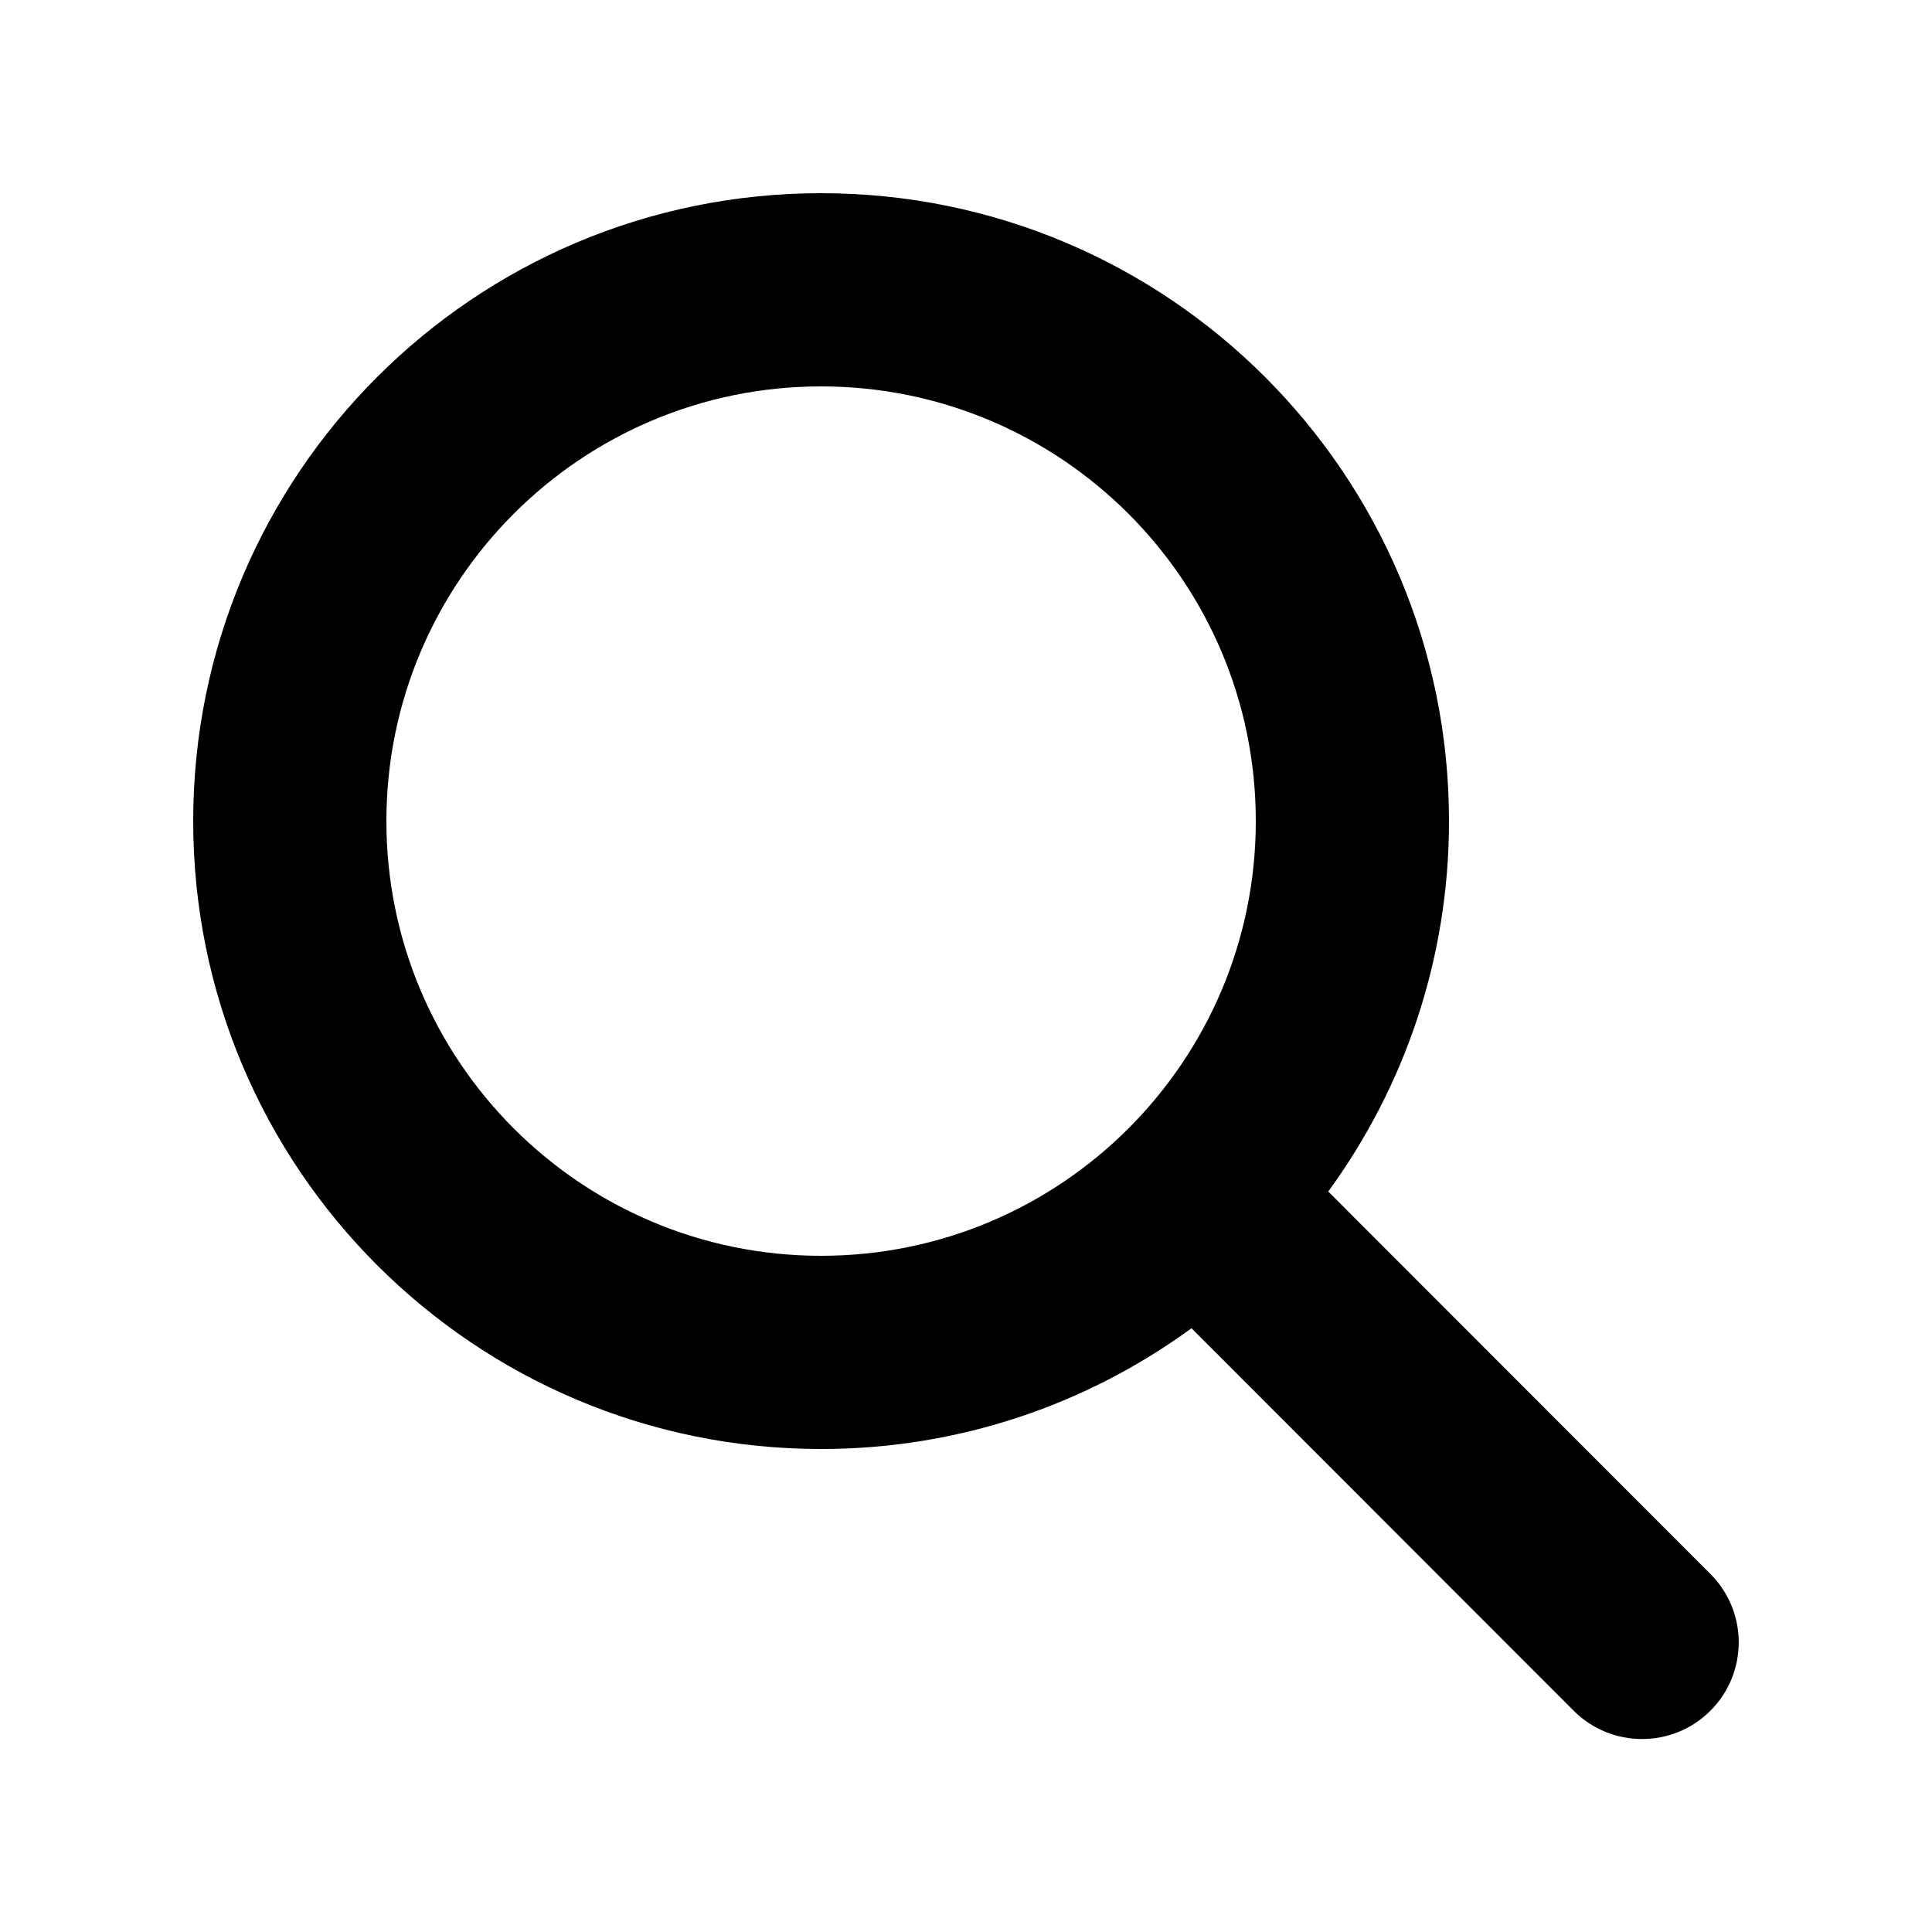
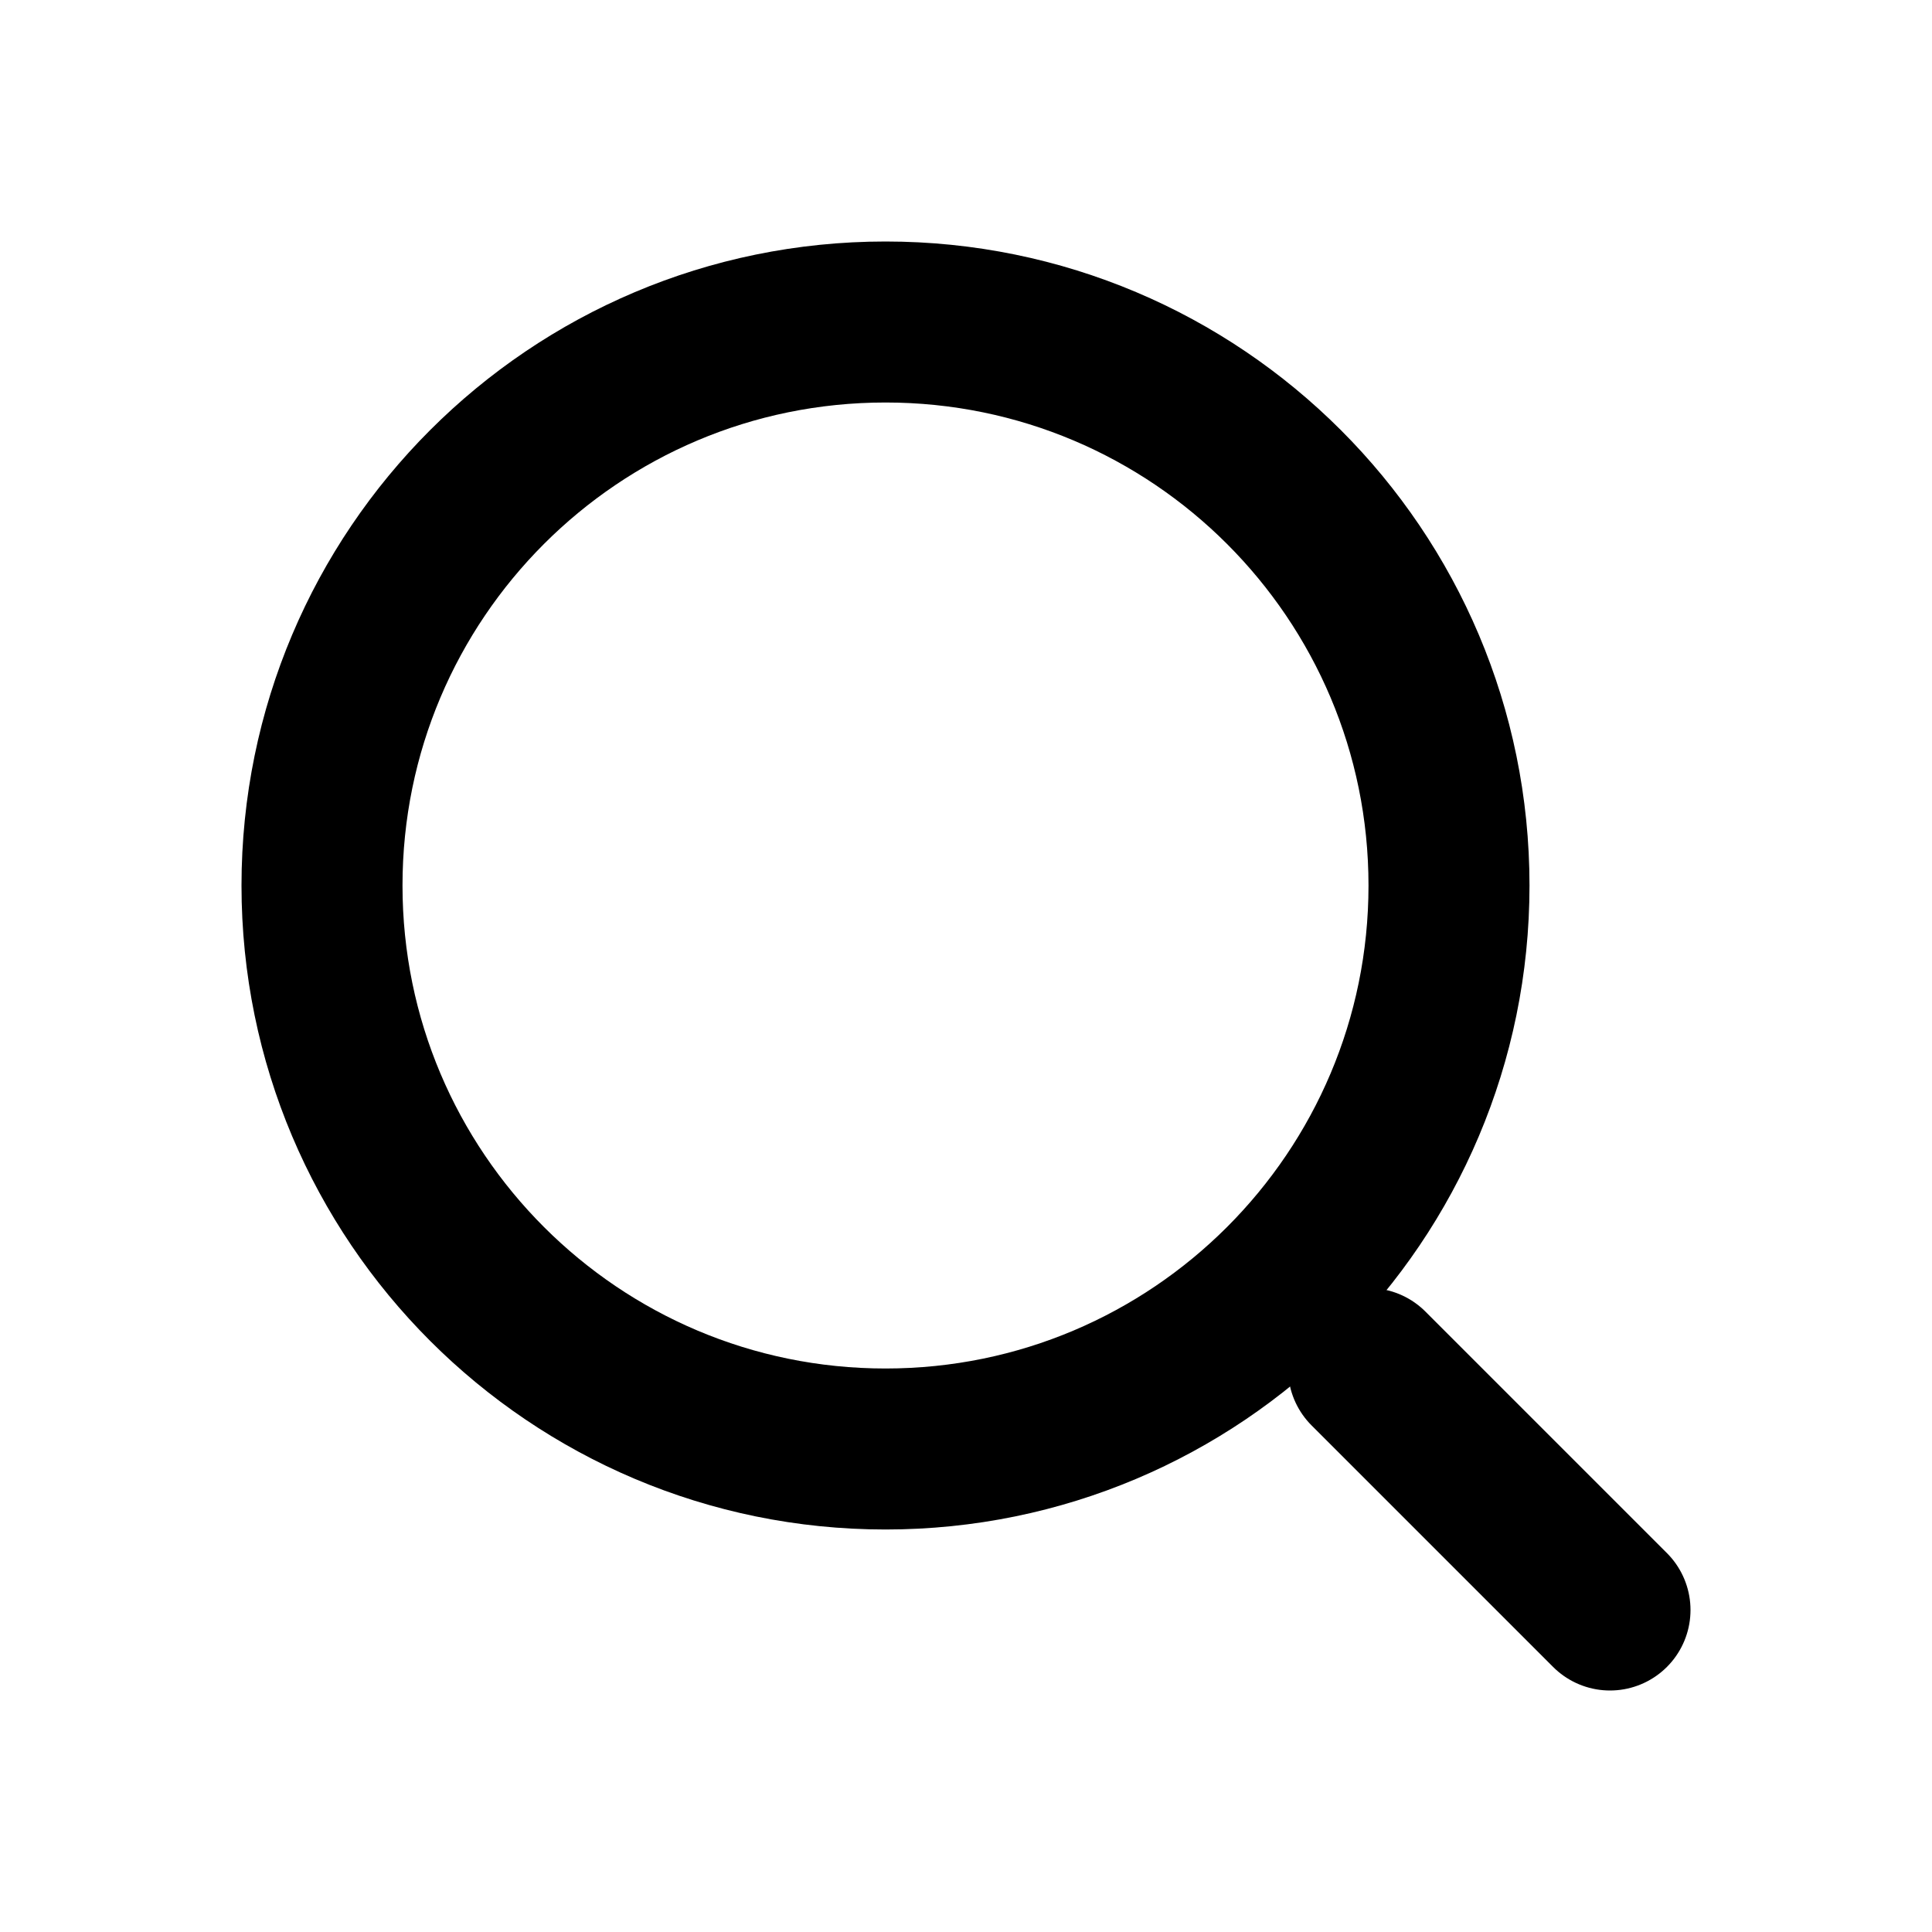
- <svg xmlns="http://www.w3.org/2000/svg" viewBox="0 0 640 640">
-   <path d="M480 272C480 317.9 465.1 360.3 440 394.7L566.6 521.4C579.1 533.9 579.1 554.2 566.6 566.7C554.1 579.2 533.8 579.2 521.3 566.7L394.7 440C360.3 465.1 317.9 480 272 480C157.1 480 64 386.9 64 272C64 157.1 157.1 64 272 64C386.9 64 480 157.1 480 272zM272 416C351.5 416 416 351.5 416 272C416 192.5 351.5 128 272 128C192.5 128 128 192.5 128 272C128 351.5 192.5 416 272 416z" />
+ <svg xmlns="http://www.w3.org/2000/svg" viewBox="0 0 24 24" width="1em" height="1em">
+   <g fill="none" stroke="currentColor" stroke-width="2">
+     <circle cx="11" cy="11" r="7" />
+     <path stroke-linecap="round" d="m20 20l-3-3" />
+   </g>
</svg>
